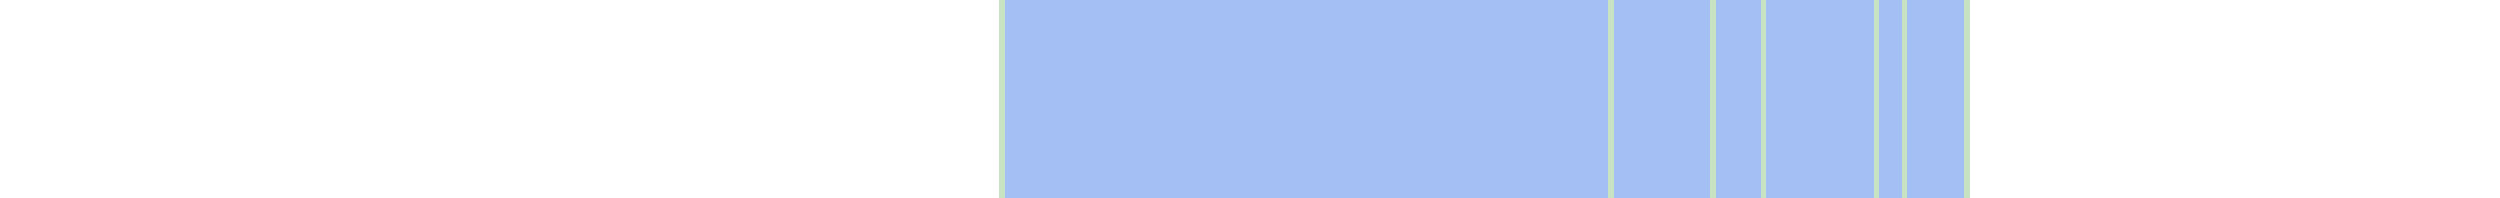
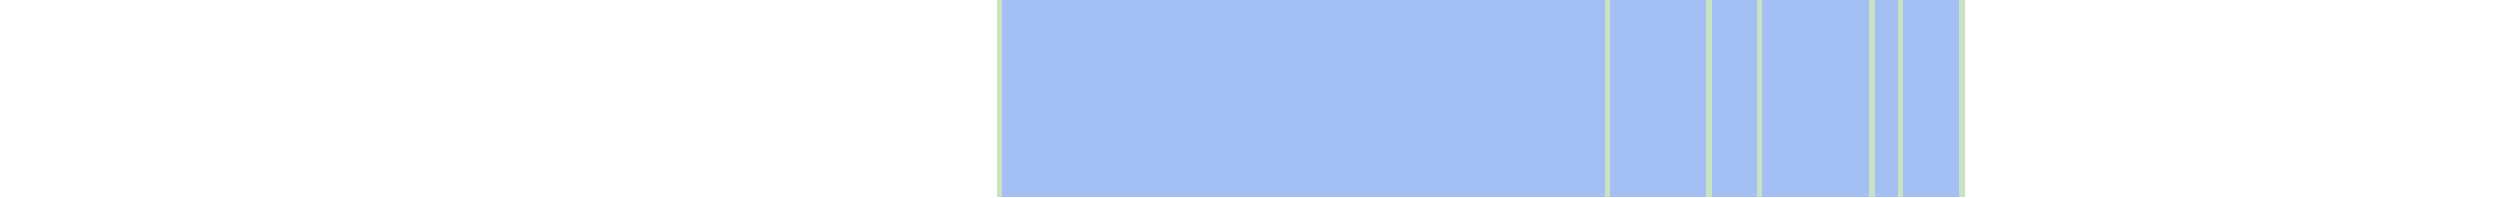
- <svg xmlns="http://www.w3.org/2000/svg" viewBox="0 0 443 35" shape-rendering="crispEdges">
+ <svg xmlns="http://www.w3.org/2000/svg" viewBox="0 0 444 35" shape-rendering="crispEdges">
  <rect y="0" x="177" width="172" height="35" fill="#a3bff4" />
  <rect y="0" x="177" width="1" height="35" fill="#c8e3c2" />
  <rect y="0" x="285" width="1" height="35" fill="#c8e3c2" />
  <rect y="0" x="303" width="1" height="35" fill="#c8e3c2" />
  <rect y="0" x="312" width="1" height="35" fill="#c8e3c2" />
  <rect y="0" x="332" width="1" height="35" fill="#c8e3c2" />
  <rect y="0" x="337" width="1" height="35" fill="#c8e3c2" />
  <rect y="0" x="348" width="1" height="35" fill="#c8e3c2" />
</svg>
